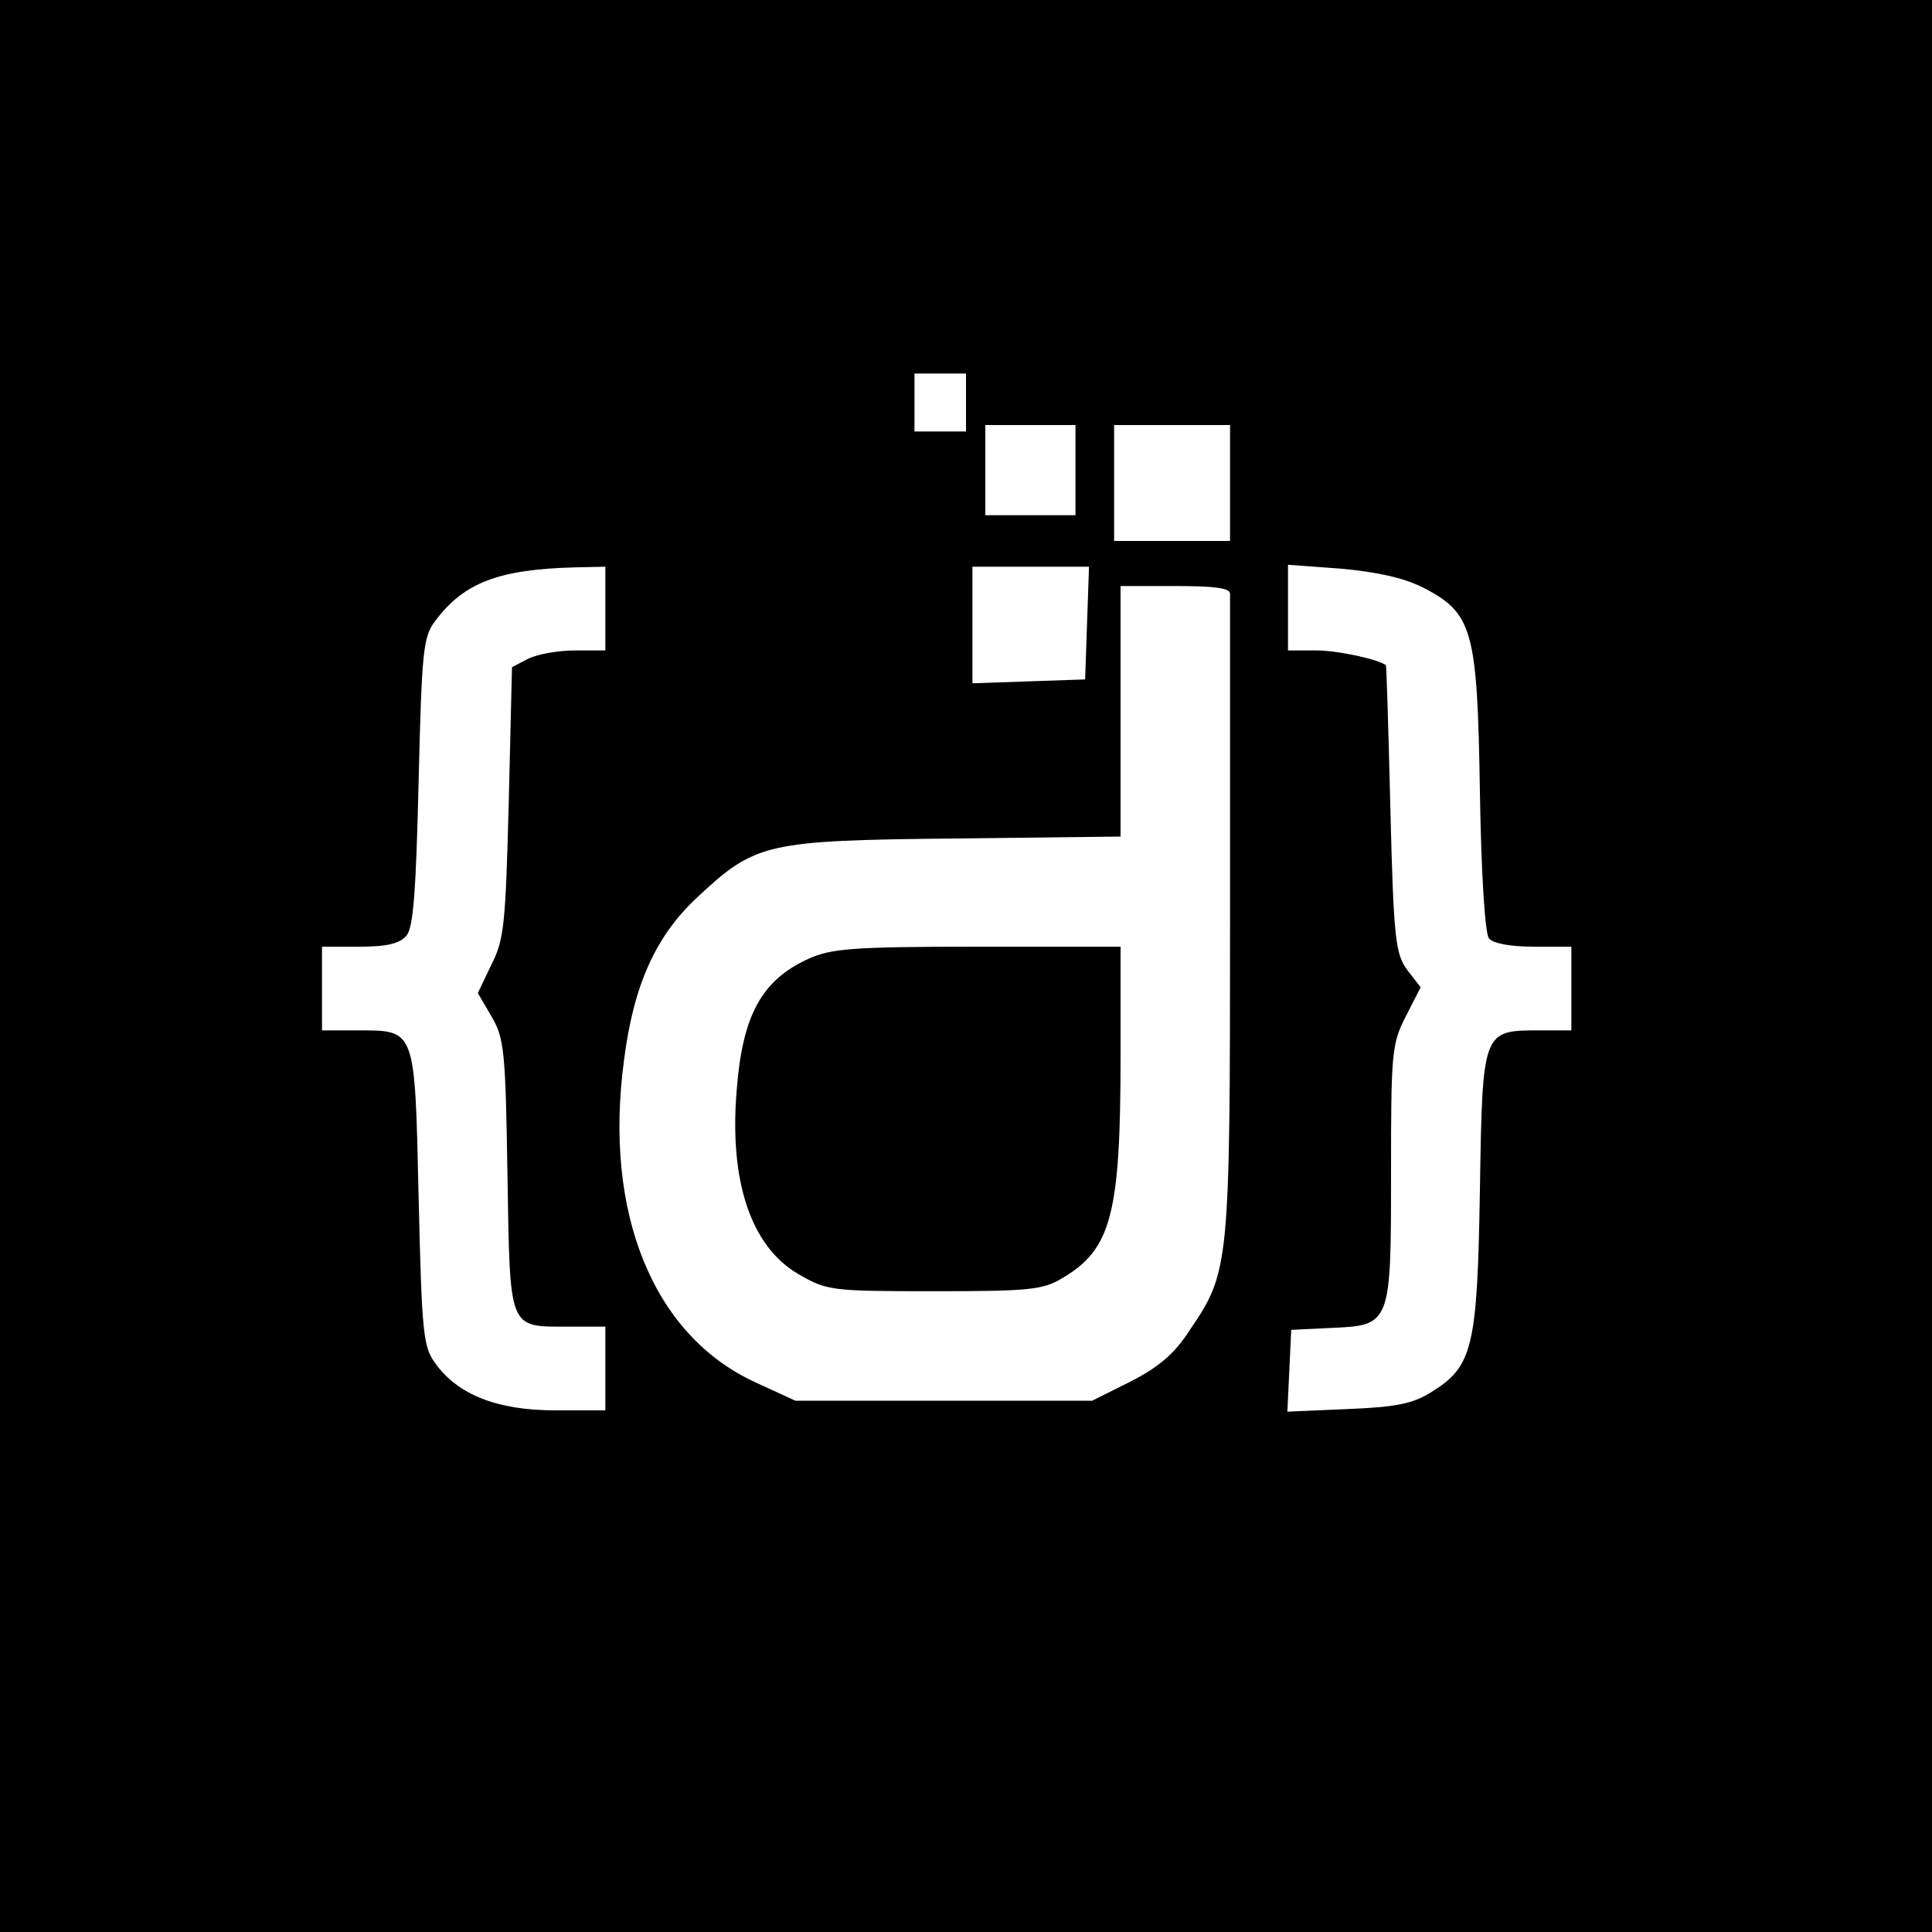
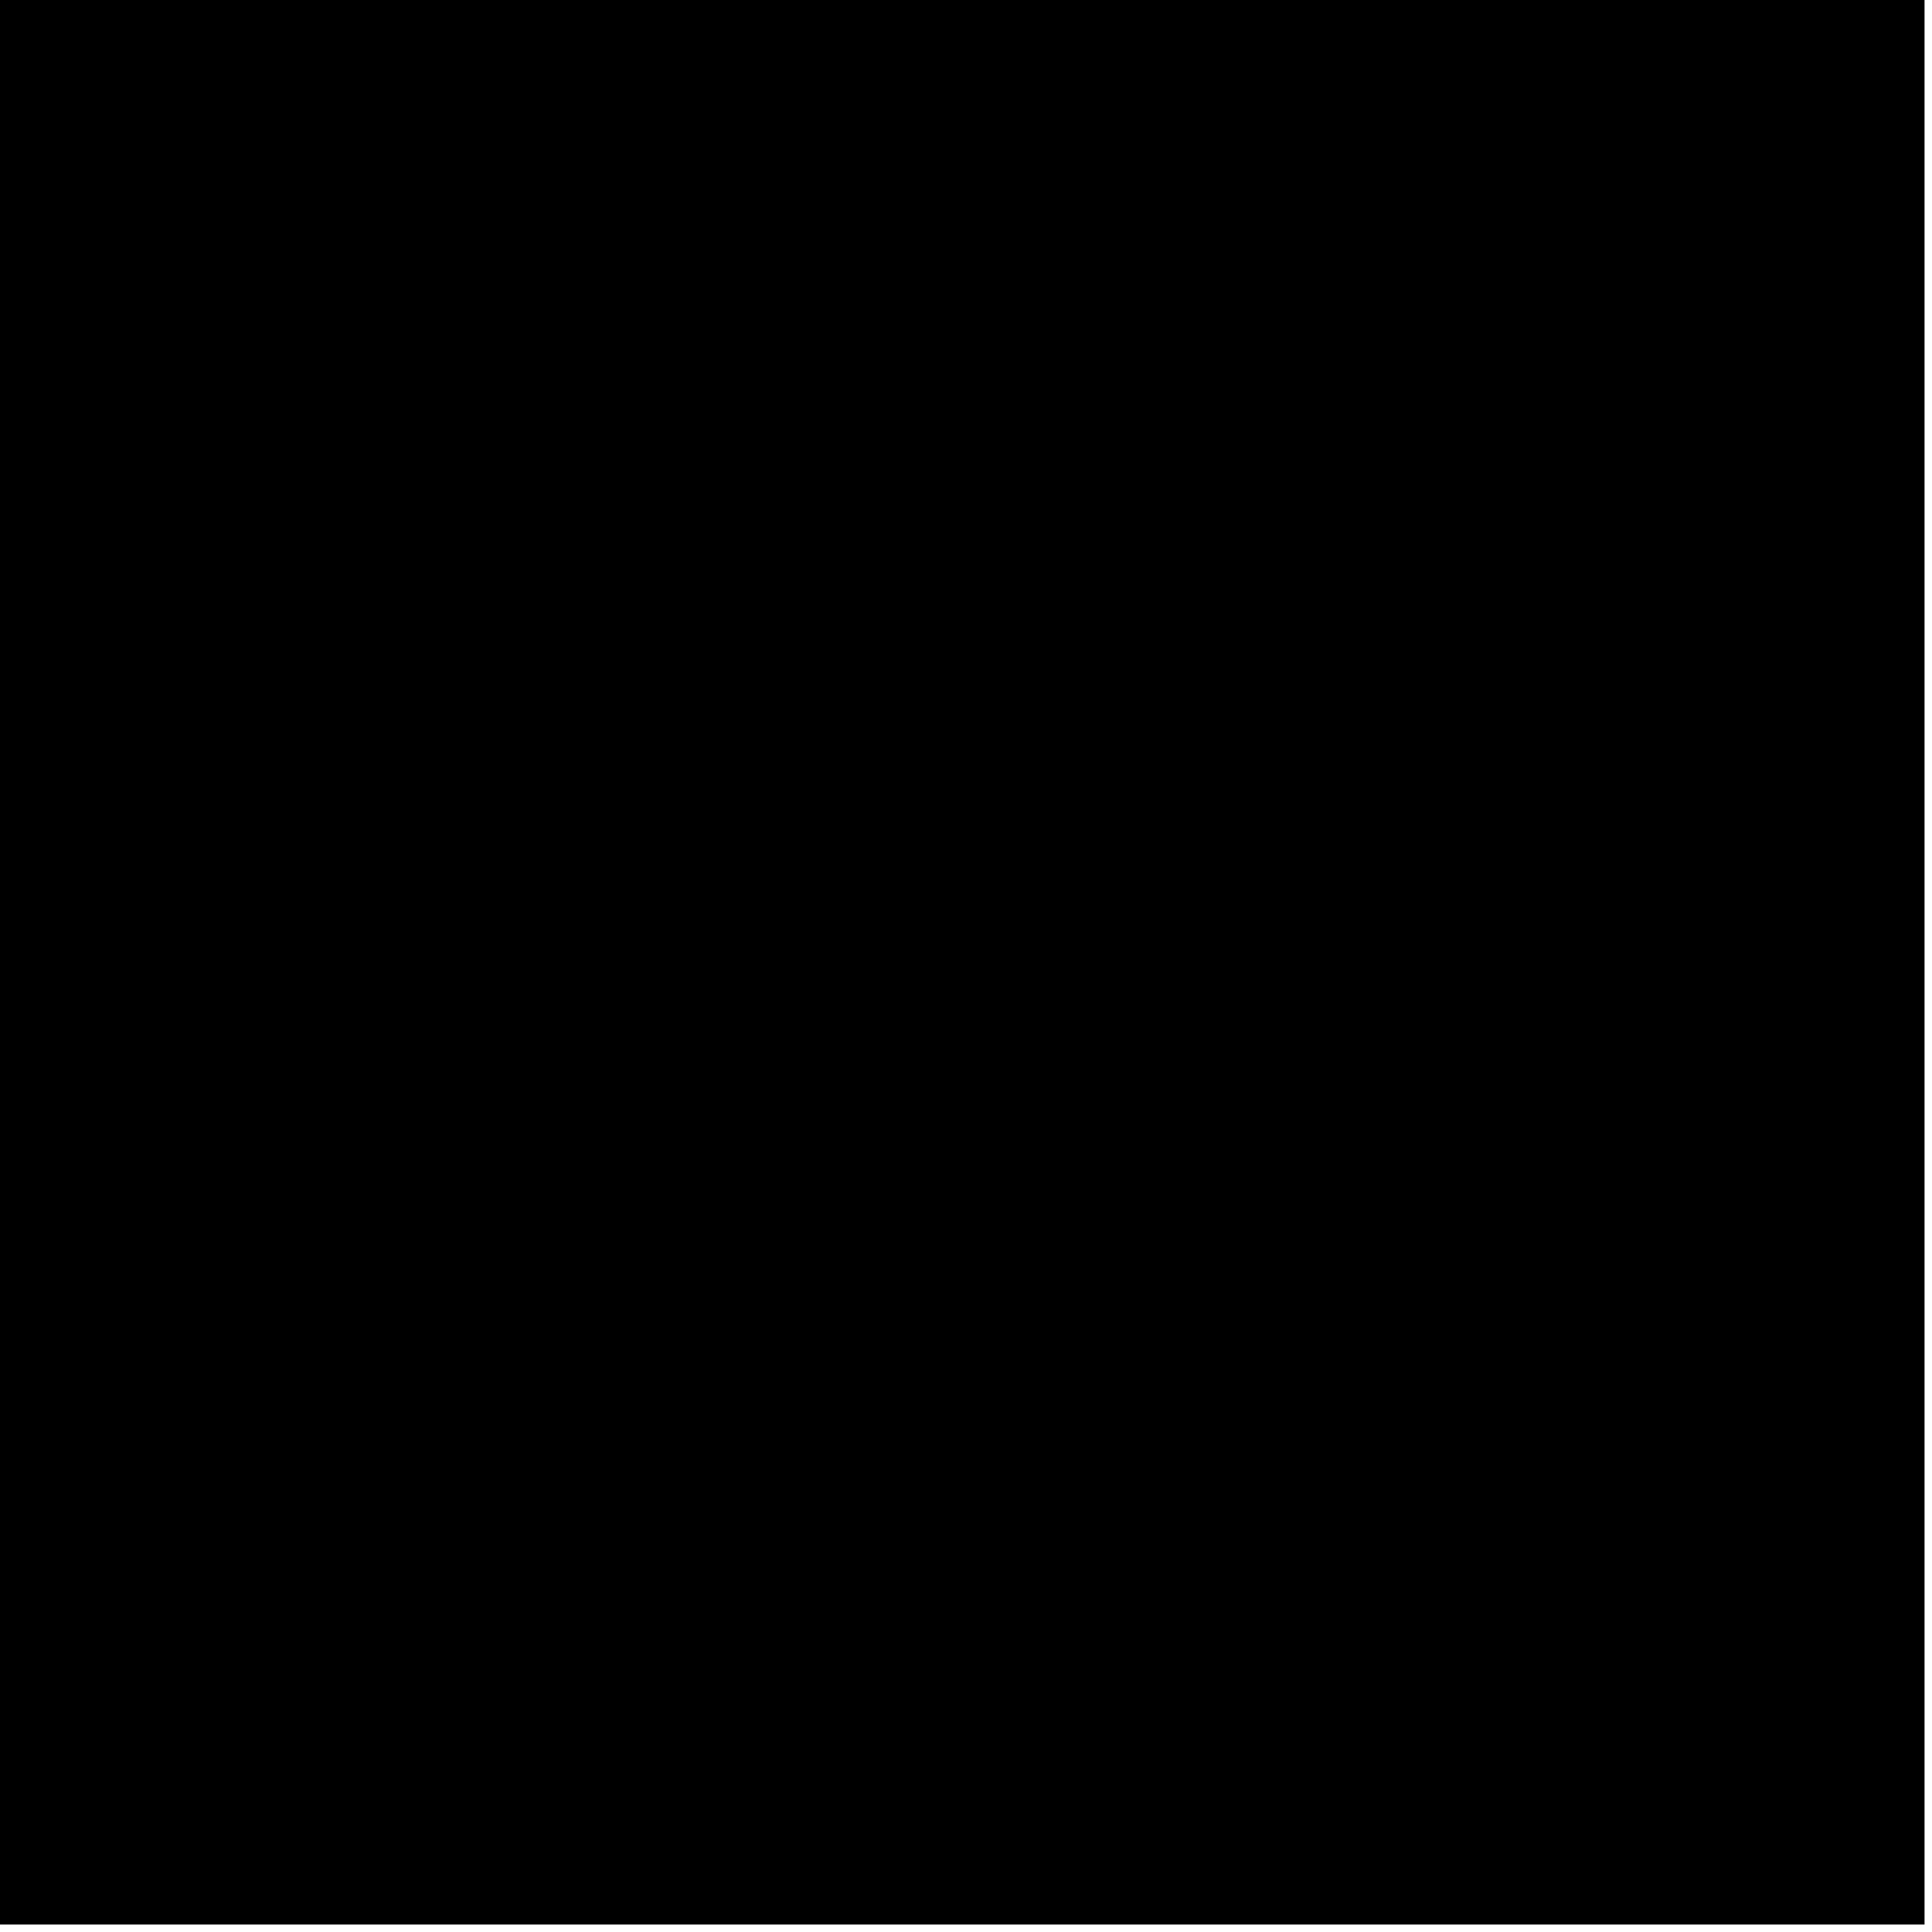
- <svg xmlns="http://www.w3.org/2000/svg" version="1.0" width="300pt" height="300pt" viewBox="0 0 300 300" preserveAspectRatio="xMidYMid meet">
-   <g transform="translate(0,300) scale(0.1,-0.1)" fill="#000000" stroke="none">
-     <path d="M0 1500 l0 -1500 1500 0 1500 0 0 1500 0 1500 -1500 0 -1500 0 0 -1500z m1500 875 l0 -45 -40 0 -40 0 0 45 0 45 40 0 40 0 0 -45z m170 -105 l0 -70 -70 0 -70 0 0 70 0 70 70 0 70 0 0 -70z m240 -20 l0 -90 -90 0 -90 0 0 90 0 90 90 0 90 0 0 -90z m-970 -195 l0 -65 -47 0 c-27 0 -59 -6 -73 -13 l-25 -13 -5 -209 c-5 -190 -7 -214 -27 -253 l-21 -44 21 -36 c20 -34 22 -53 25 -247 4 -242 1 -235 94 -235 l58 0 0 -65 0 -65 -78 0 c-89 0 -151 24 -186 73 -19 26 -21 46 -26 259 -6 264 -4 258 -97 258 l-53 0 0 65 0 65 59 0 c42 0 62 5 72 17 11 12 15 71 19 239 5 205 7 225 26 250 44 59 98 80 217 83 l47 1 0 -65z m748 -22 l-3 -88 -87 -3 -88 -3 0 91 0 90 90 0 91 0 -3 -87z m521 55 c78 -40 85 -65 89 -318 2 -128 8 -220 14 -227 6 -8 34 -13 69 -13 l59 0 0 -65 0 -65 -48 0 c-90 0 -90 2 -94 -247 -4 -246 -11 -275 -76 -315 -29 -18 -55 -23 -130 -26 l-93 -4 3 63 3 64 62 3 c93 4 93 5 93 243 0 184 1 198 23 241 l23 45 -21 27 c-18 25 -21 47 -26 249 -3 122 -6 223 -7 224 -11 9 -74 23 -108 23 l-44 0 0 66 0 67 82 -6 c55 -5 97 -14 127 -29z m-299 -10 c0 -7 0 -234 0 -504 0 -542 -1 -549 -63 -640 -23 -36 -48 -57 -91 -79 l-60 -30 -230 0 -231 0 -63 29 c-158 73 -235 263 -203 500 15 117 49 192 113 252 91 85 106 89 401 92 l257 3 0 195 0 194 85 0 c61 0 85 -3 85 -12z" />
-     <path d="M1255 1511 c-72 -33 -102 -87 -111 -203 -12 -142 22 -243 95 -286 45 -26 50 -27 211 -27 147 0 169 2 199 20 77 45 91 100 91 346 l0 169 -222 0 c-195 0 -228 -3 -263 -19z" />
+ <svg xmlns="http://www.w3.org/2000/svg" version="1.0" width="260pt" height="260pt" viewBox="0 0 260 260" preserveAspectRatio="xMidYMid meet">
+   <g transform="translate(0,260) scale(0.1,-0.1)" fill="#000000" stroke="none">
+     <path d="M0 1305 l0 -1295 1295 0 1295 0 0 1295 0 1295 -1295 0 -1295 0 0 -1295z" />
  </g>
</svg>
